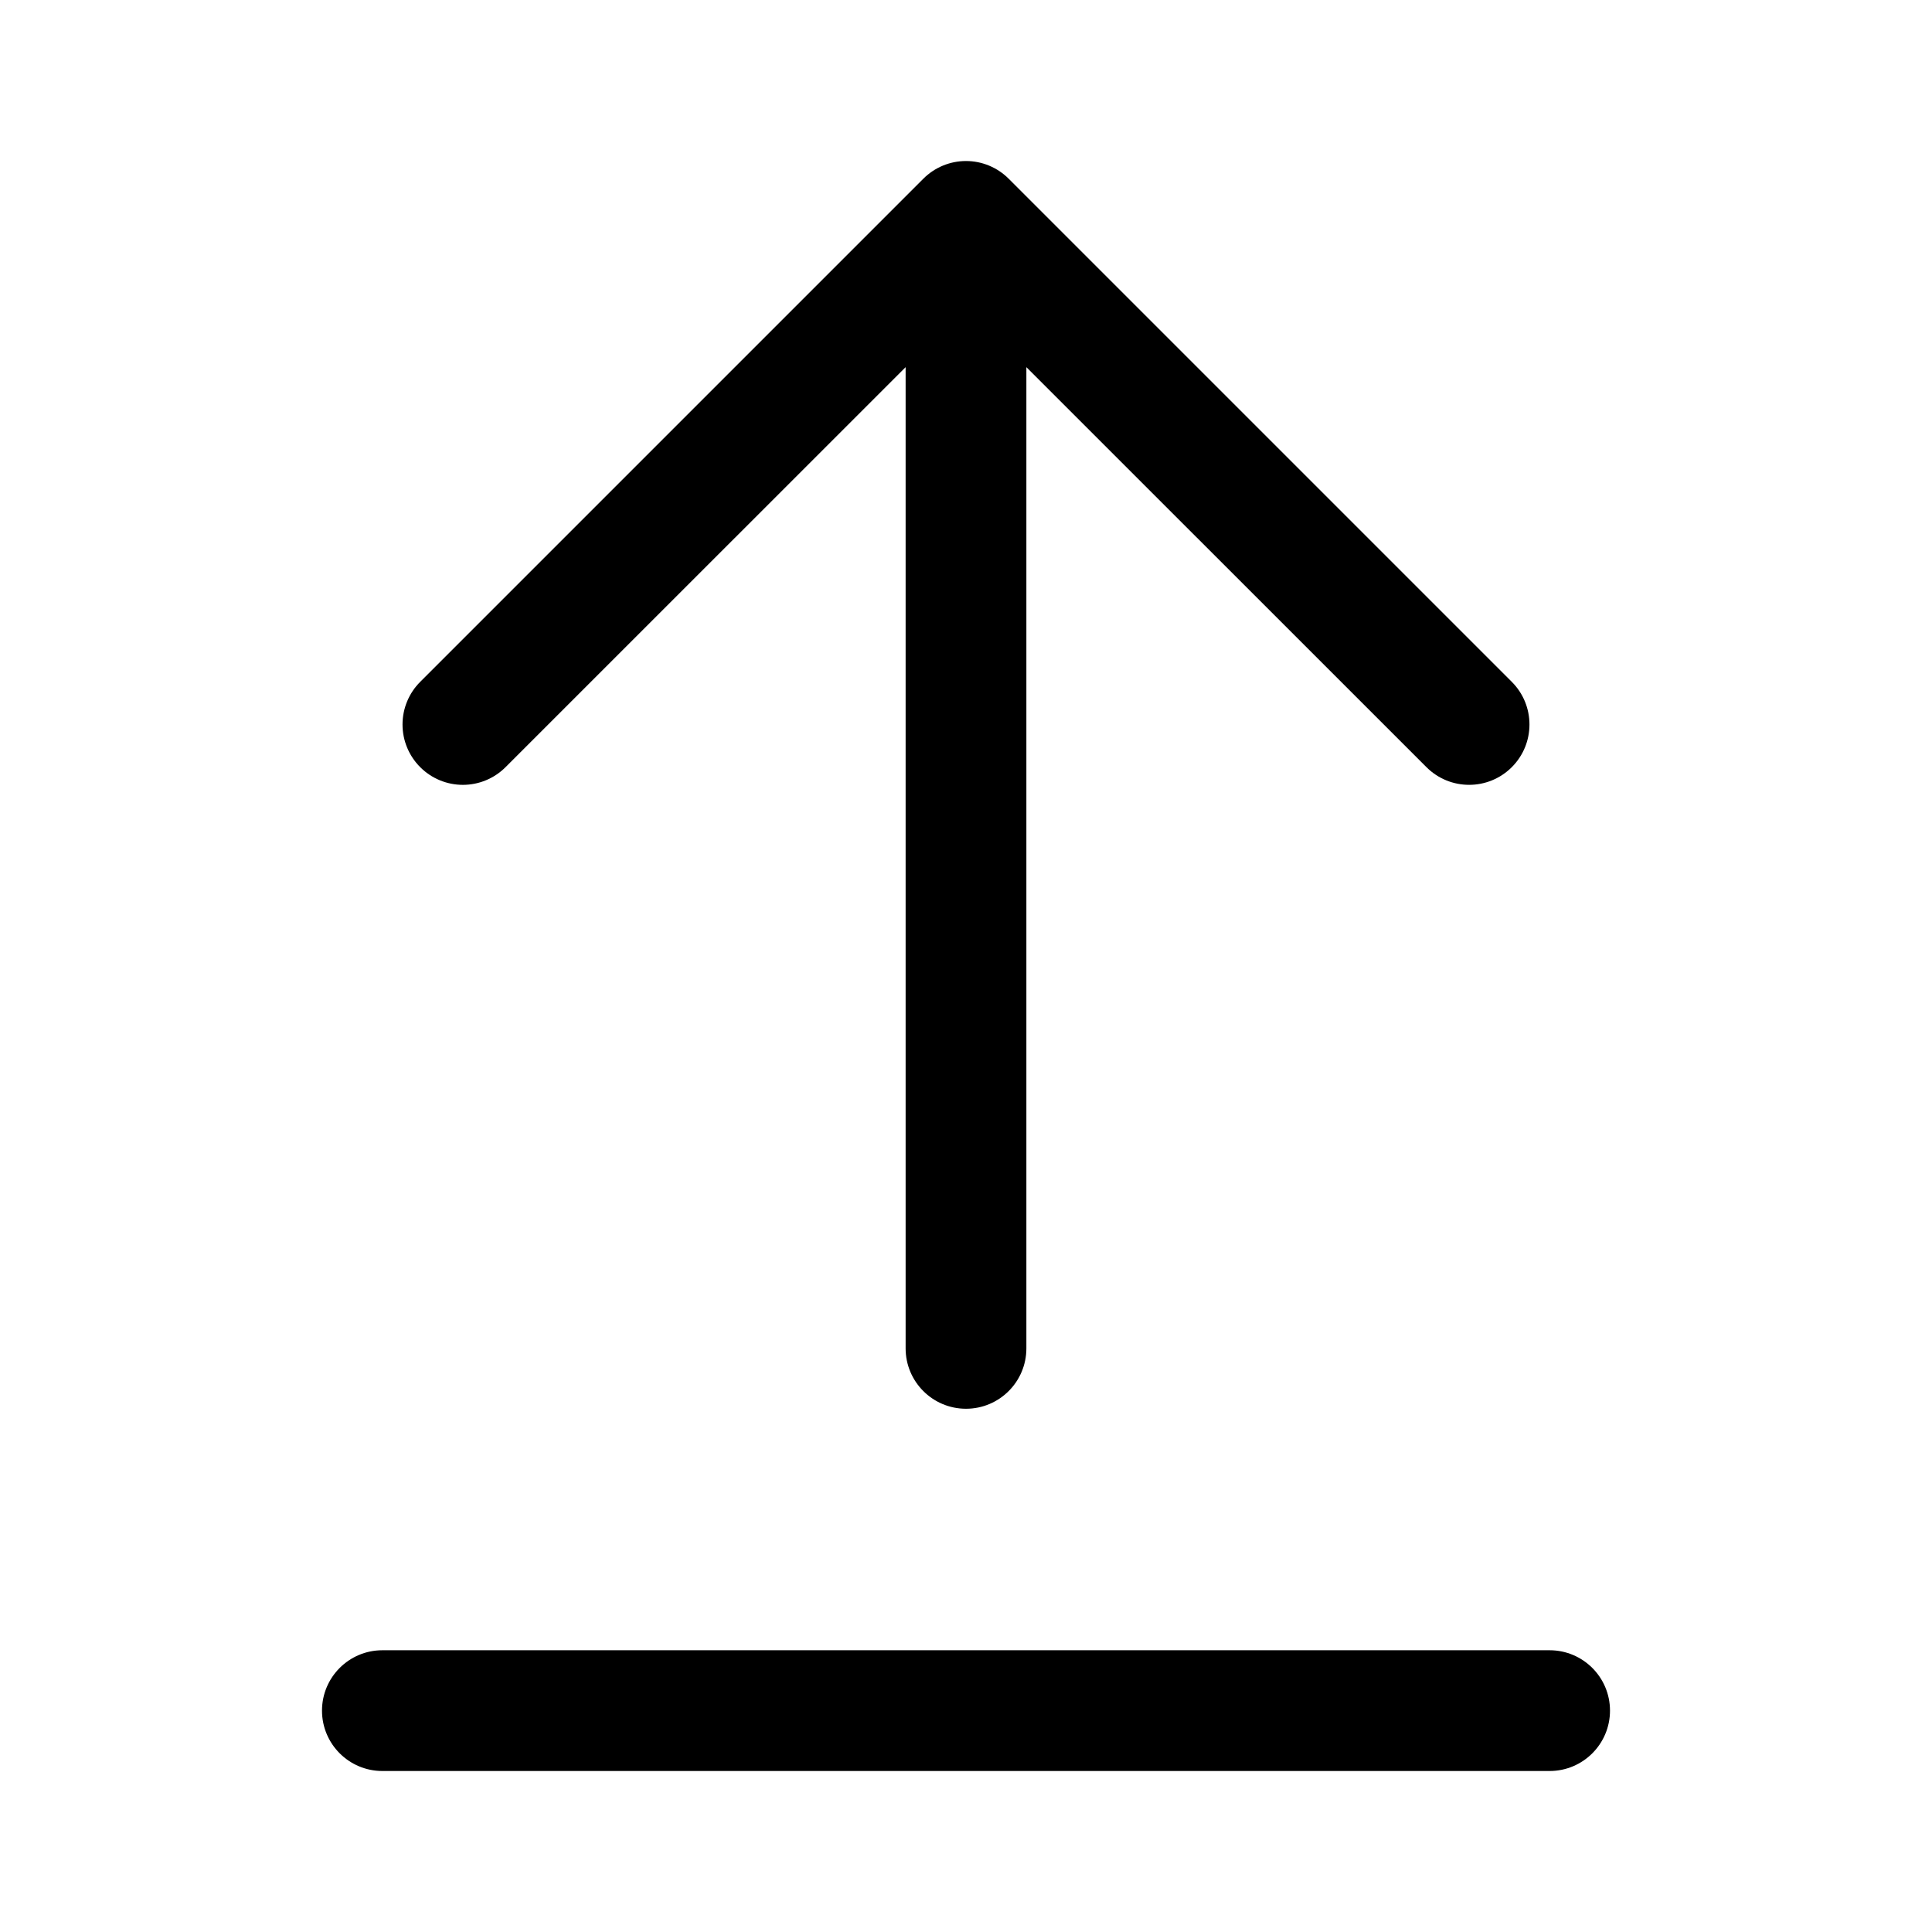
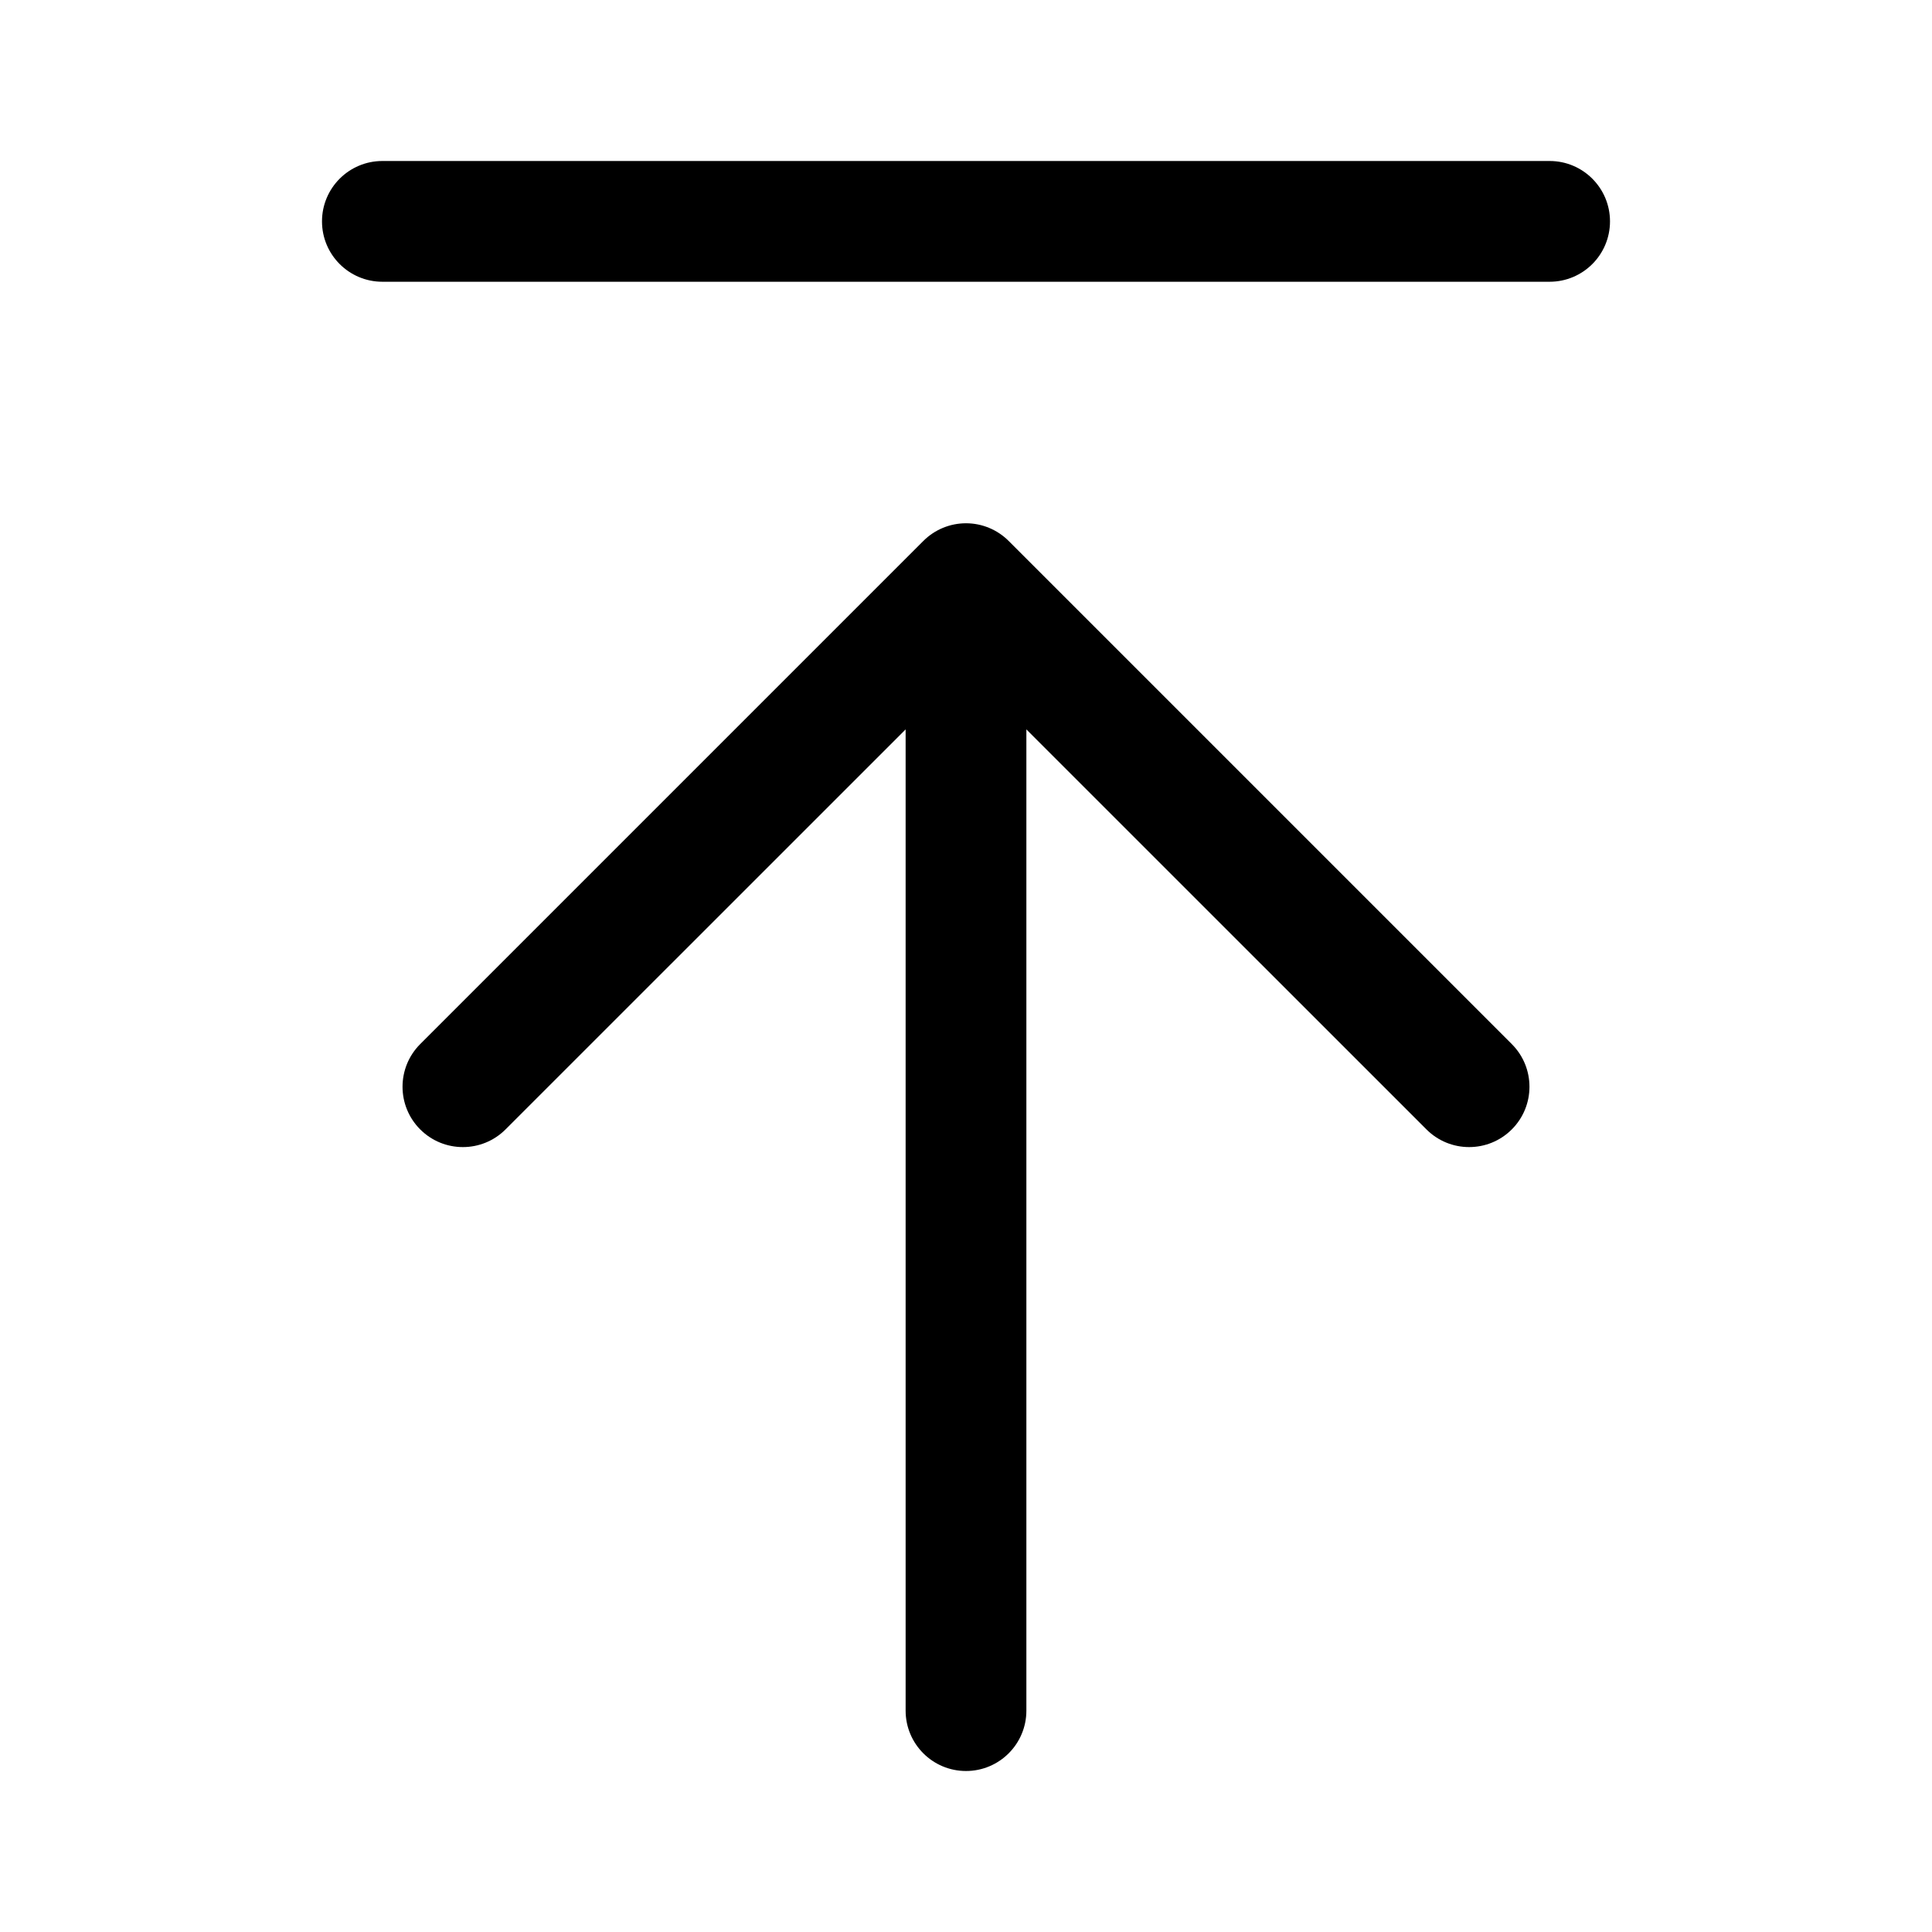
<svg xmlns="http://www.w3.org/2000/svg" viewBox="0 0 24 24">
-   <path d="M4 21.25a.75.75 0 0 1 .75-.75h14.5a.75.75 0 0 1 0 1.5H4.75a.75.75 0 0 1-.75-.75ZM5.22 9.53a.749.749 0 0 1 0-1.06l6.25-6.25a.749.749 0 0 1 1.06 0l6.25 6.25a.749.749 0 1 1-1.06 1.06l-4.97-4.969V16.75a.75.75 0 0 1-1.5 0V4.561L6.28 9.53a.749.749 0 0 1-1.06 0Z" />
+   <path d="M4.75 3.5a.75.75 0 0 1 0-1.5h14.5a.75.75 0 0 1 0 1.5H4.75Zm.47 9.47a.749.749 0 1 0 1.06 1.06l4.97-4.969V21.25a.75.75 0 0 0 1.5 0V9.061l4.97 4.969a.749.749 0 1 0 1.06-1.06l-6.25-6.25a.749.749 0 0 0-1.06 0l-6.25 6.25Z" />
</svg>
